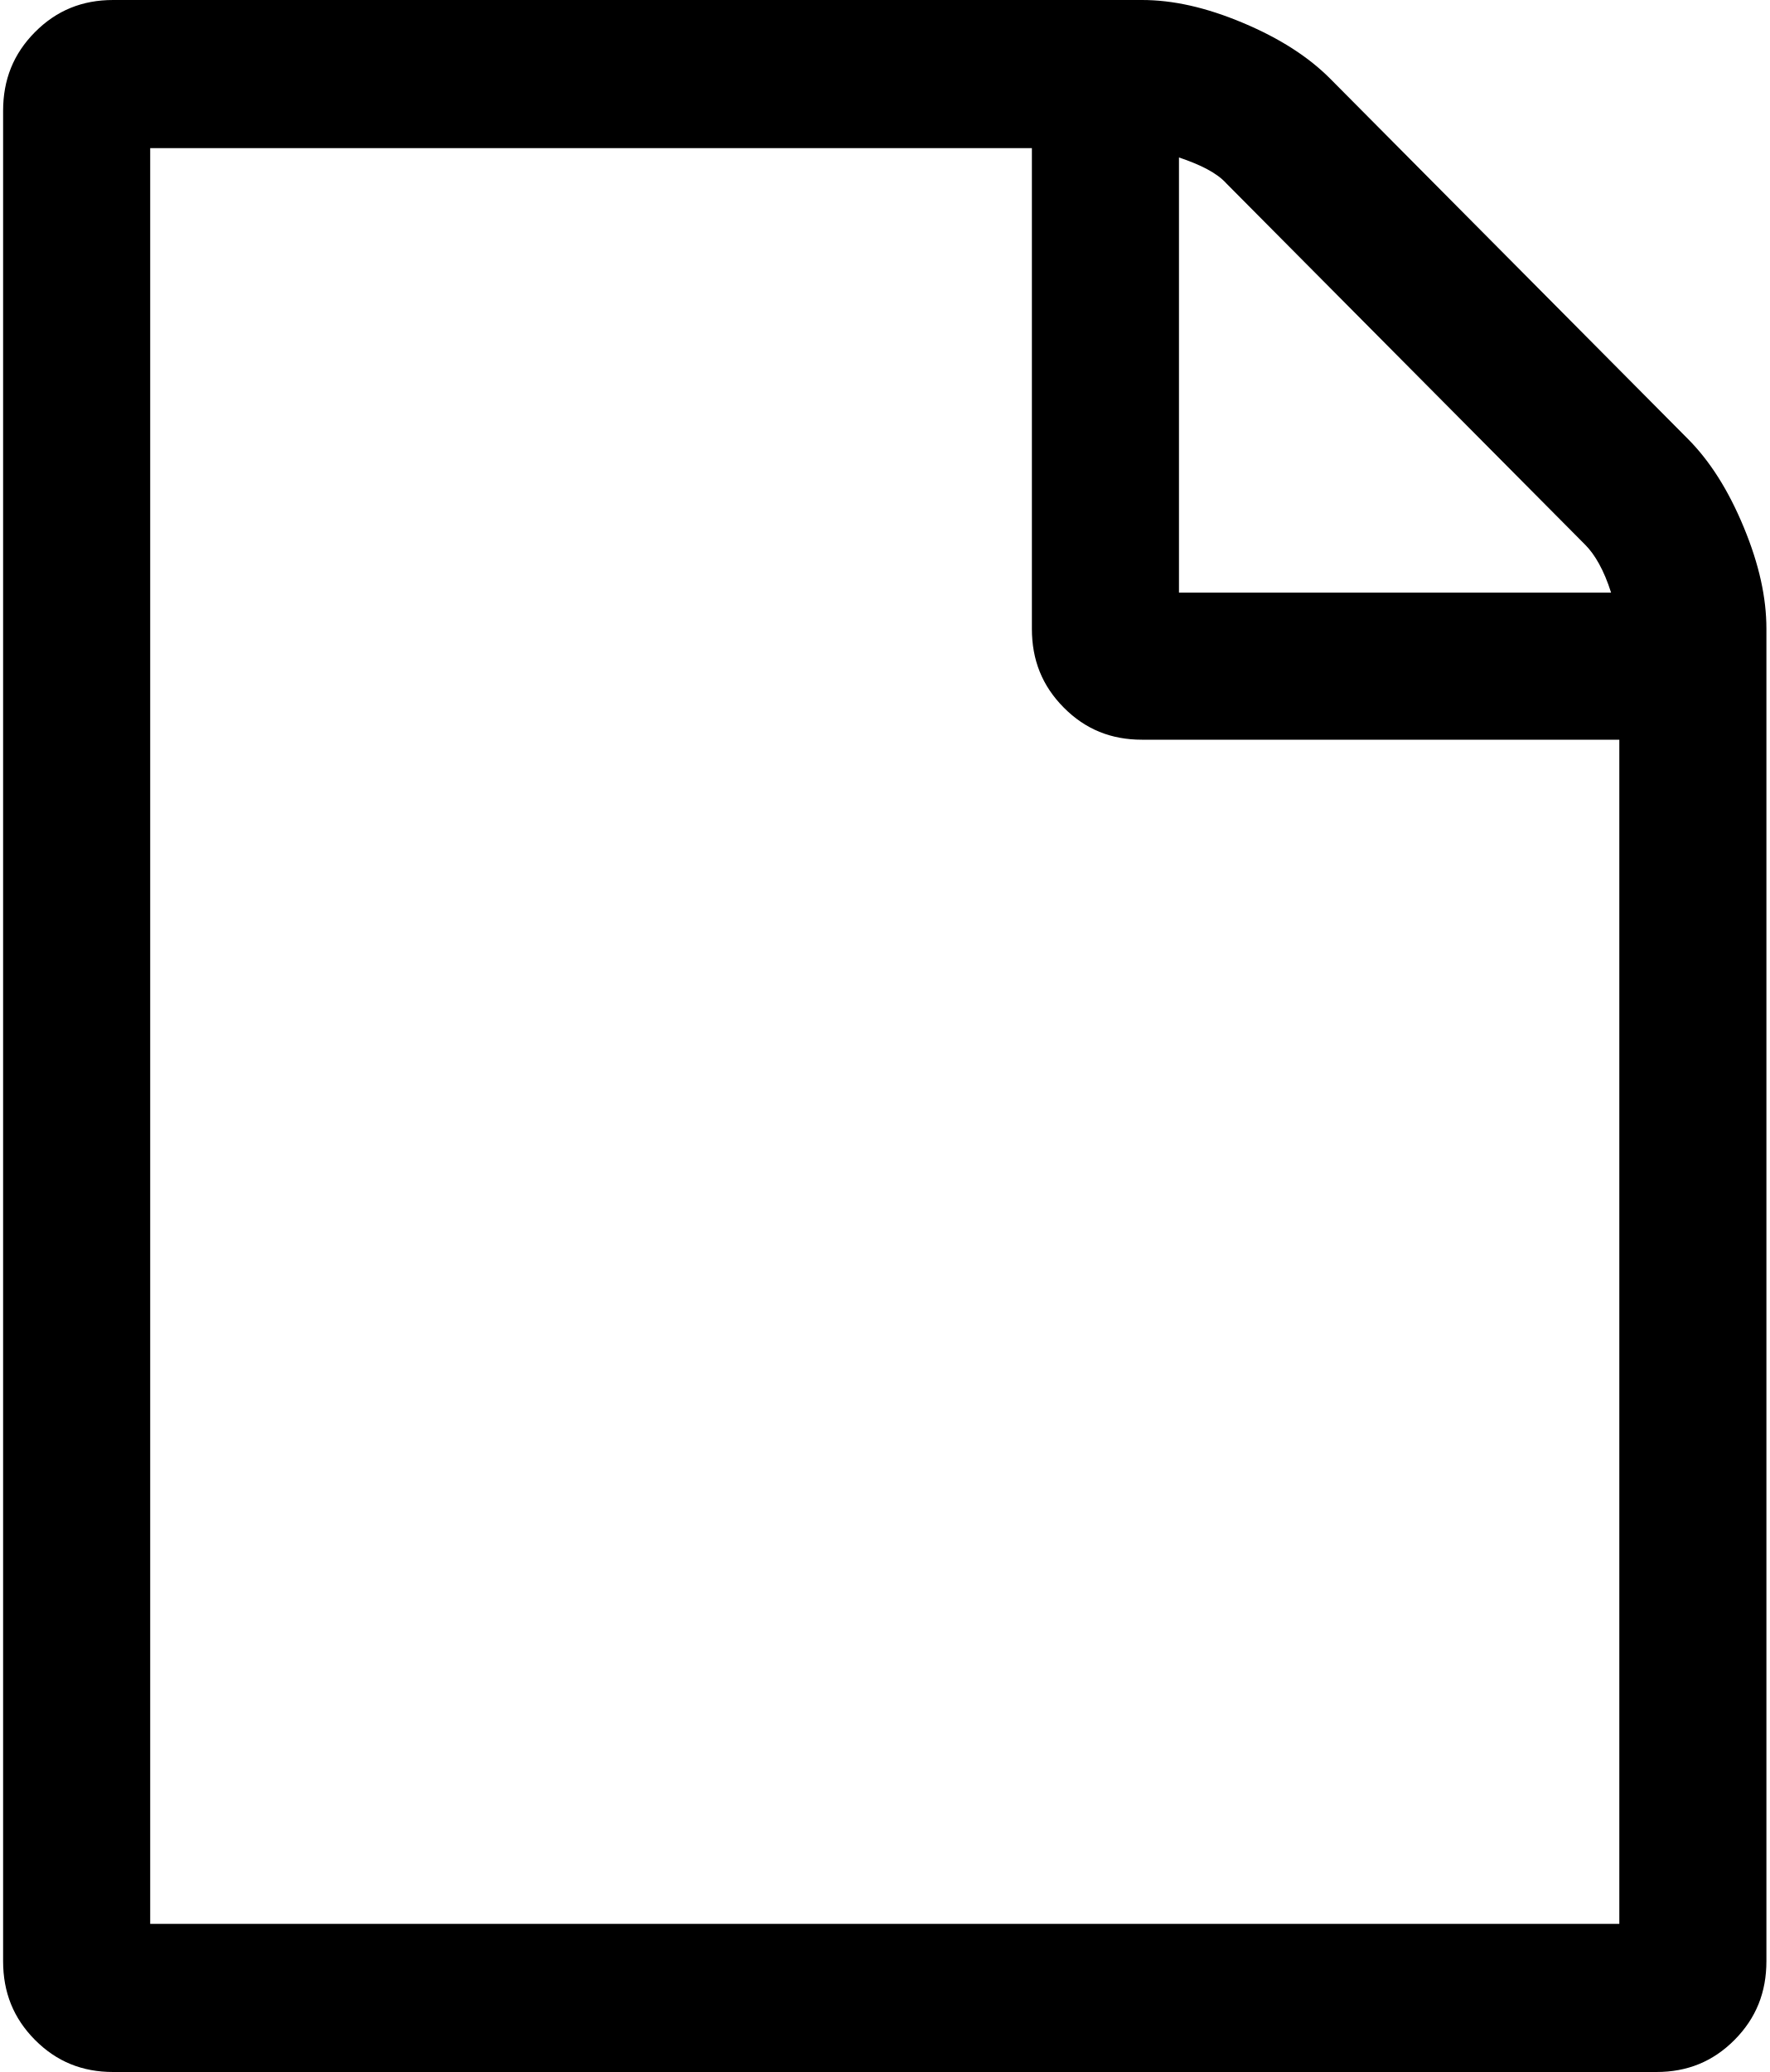
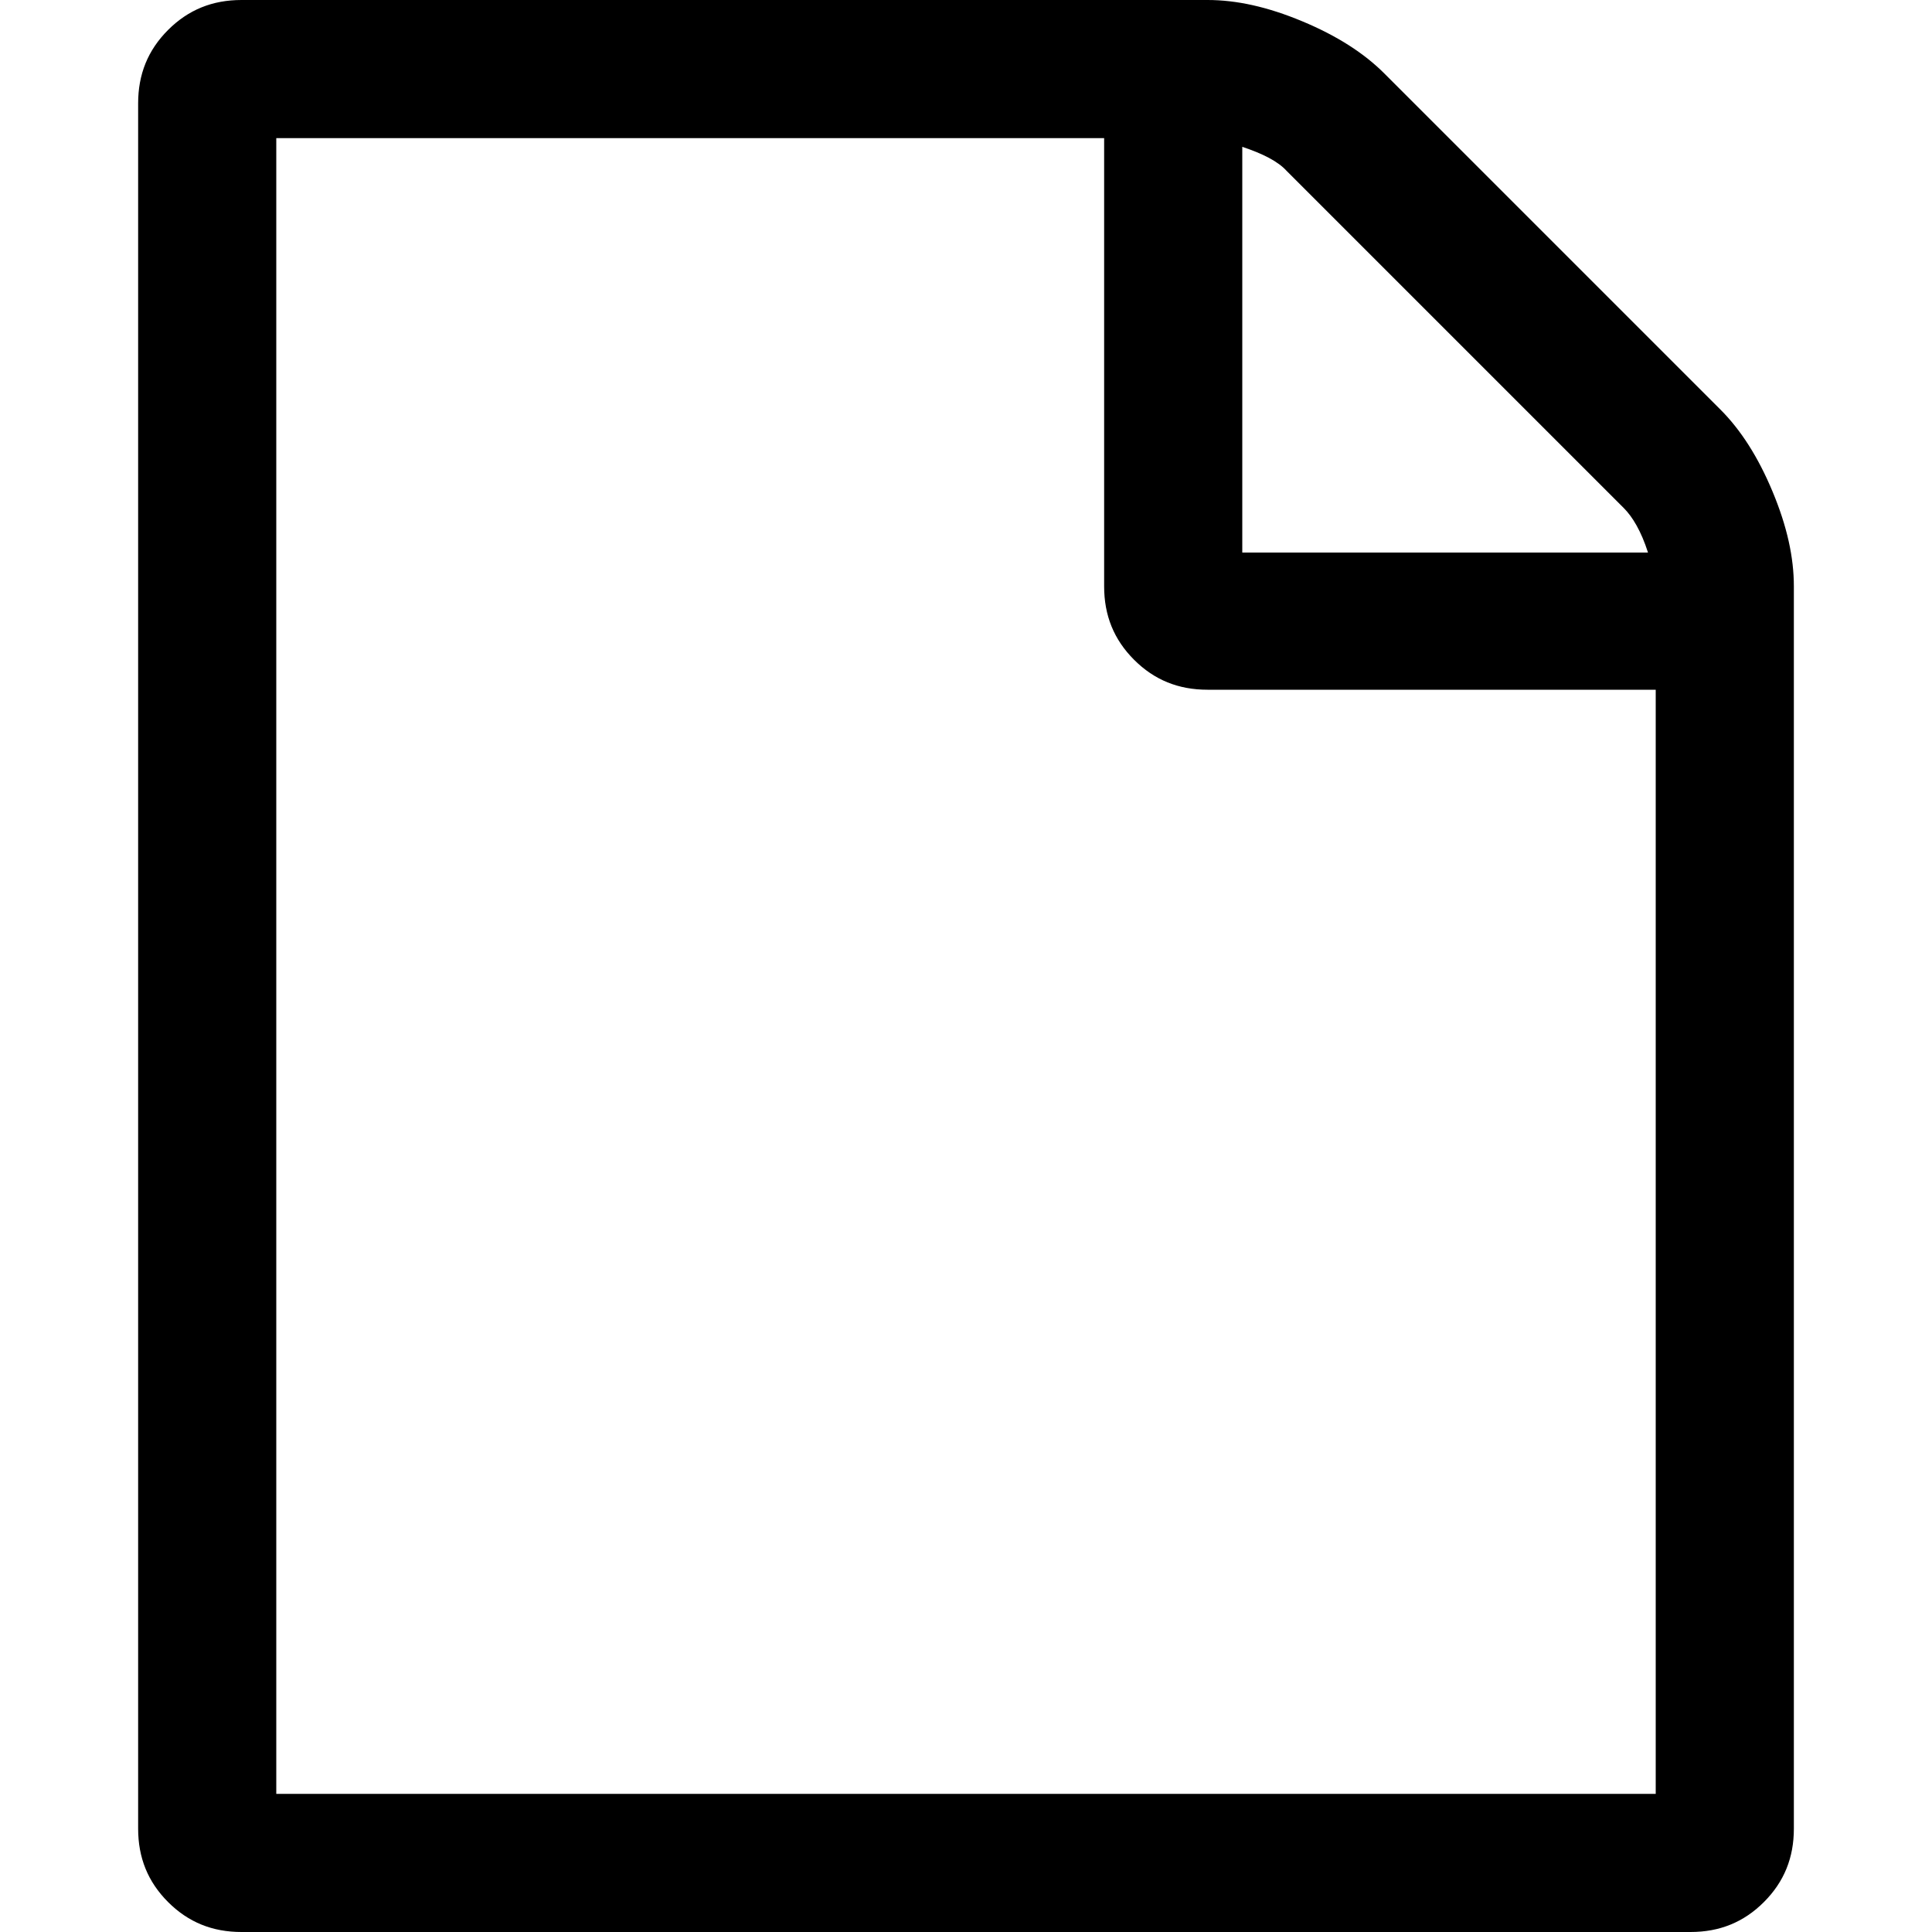
- <svg xmlns="http://www.w3.org/2000/svg" width="41px" height="48px" viewBox="0 0 41 48" version="1.1">
-   <defs />
-   <g id="Page-1" stroke="none" stroke-width="1" fill="none" fill-rule="evenodd">
-     <g id="file-o" fill="#000000" fill-rule="nonzero">
-       <path d="M39.117,10.176 C39.617,10.68 40.047,11.352 40.404,12.216 C40.762,13.08 40.928,13.848 40.928,14.568 L40.928,45.432 C40.928,46.152 40.69,46.752 40.19,47.256 C39.689,47.76 39.093,48 38.378,48 L2.622,48 C1.907,48 1.311,47.76 0.81,47.256 C0.31,46.752 0.072,46.152 0.072,45.432 L0.072,2.568 C0.072,1.848 0.31,1.248 0.81,0.744 C1.311,0.24 1.907,0 2.622,0 L26.459,0 C27.174,0 27.937,0.168 28.795,0.528 C29.653,0.888 30.321,1.32 30.822,1.824 L39.117,10.176 Z M27.317,3.648 L27.317,13.728 L37.329,13.728 C37.162,13.2 36.948,12.84 36.733,12.624 L28.414,4.248 C28.199,4.008 27.818,3.816 27.317,3.648 Z M37.52,44.568 L37.52,17.136 L26.459,17.136 C25.744,17.136 25.148,16.896 24.648,16.392 C24.147,15.888 23.909,15.288 23.909,14.568 L23.909,3.432 L3.48,3.432 L3.48,44.568 L37.52,44.568 Z" id="Shape" />
-     </g>
-   </g>
+ <svg xmlns="http://www.w3.org/2000/svg" version="1.1" id="Layer_1" x="0px" y="0px" viewBox="0 0 200 200" enable-background="new 0 0 200 200" xml:space="preserve">
+   <path d="M178.1,42.4c2.1,2.1,3.9,4.9,5.4,8.5c1.5,3.6,2.2,6.8,2.2,9.8v128.6c0,3-1,5.5-3.1,7.6S178,200,175,200H25  c-3,0-5.5-1-7.6-3.1s-3.1-4.6-3.1-7.6V10.7c0-3,1-5.5,3.1-7.6S22,0,25,0h100c3,0,6.2,0.7,9.8,2.2s6.4,3.3,8.5,5.4L178.1,42.4z   M128.6,15.2v42h42c-0.7-2.2-1.6-3.7-2.5-4.6l-34.9-34.9C132.3,16.7,130.7,15.9,128.6,15.2z M171.4,185.7V71.4H125  c-3,0-5.5-1-7.6-3.1s-3.1-4.6-3.1-7.6V14.3H28.6v171.4H171.4z" />
</svg>
